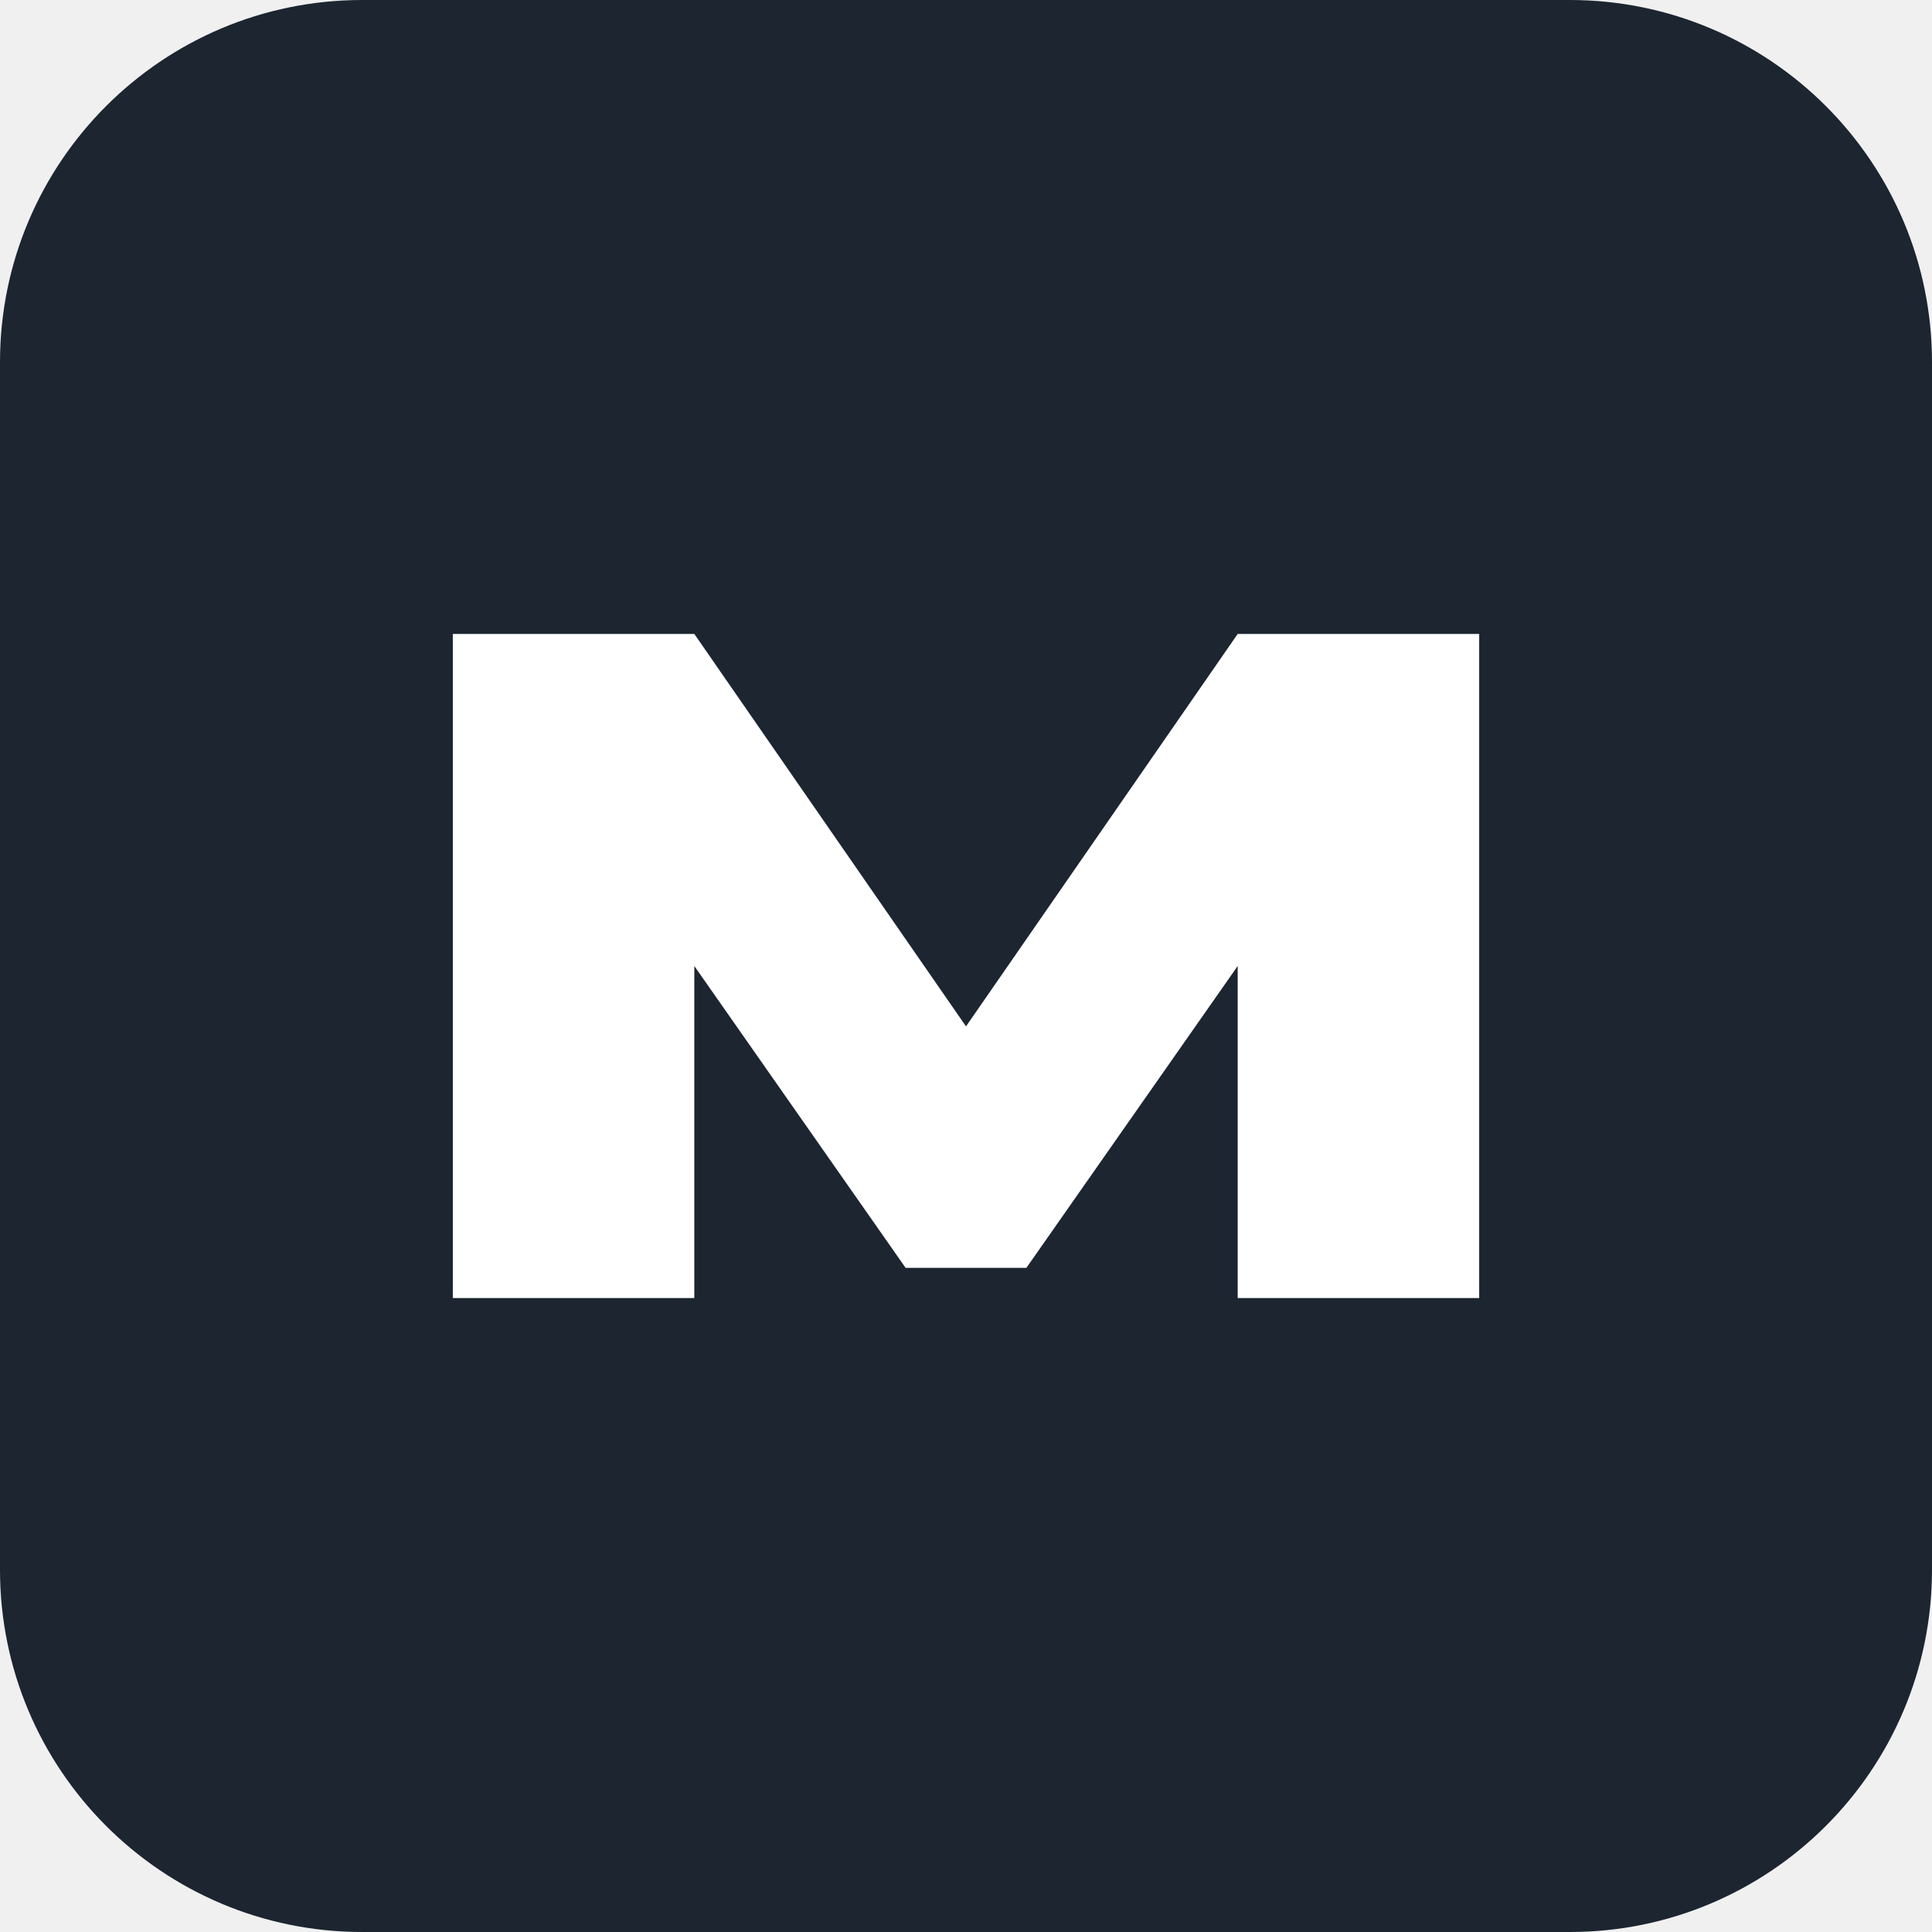
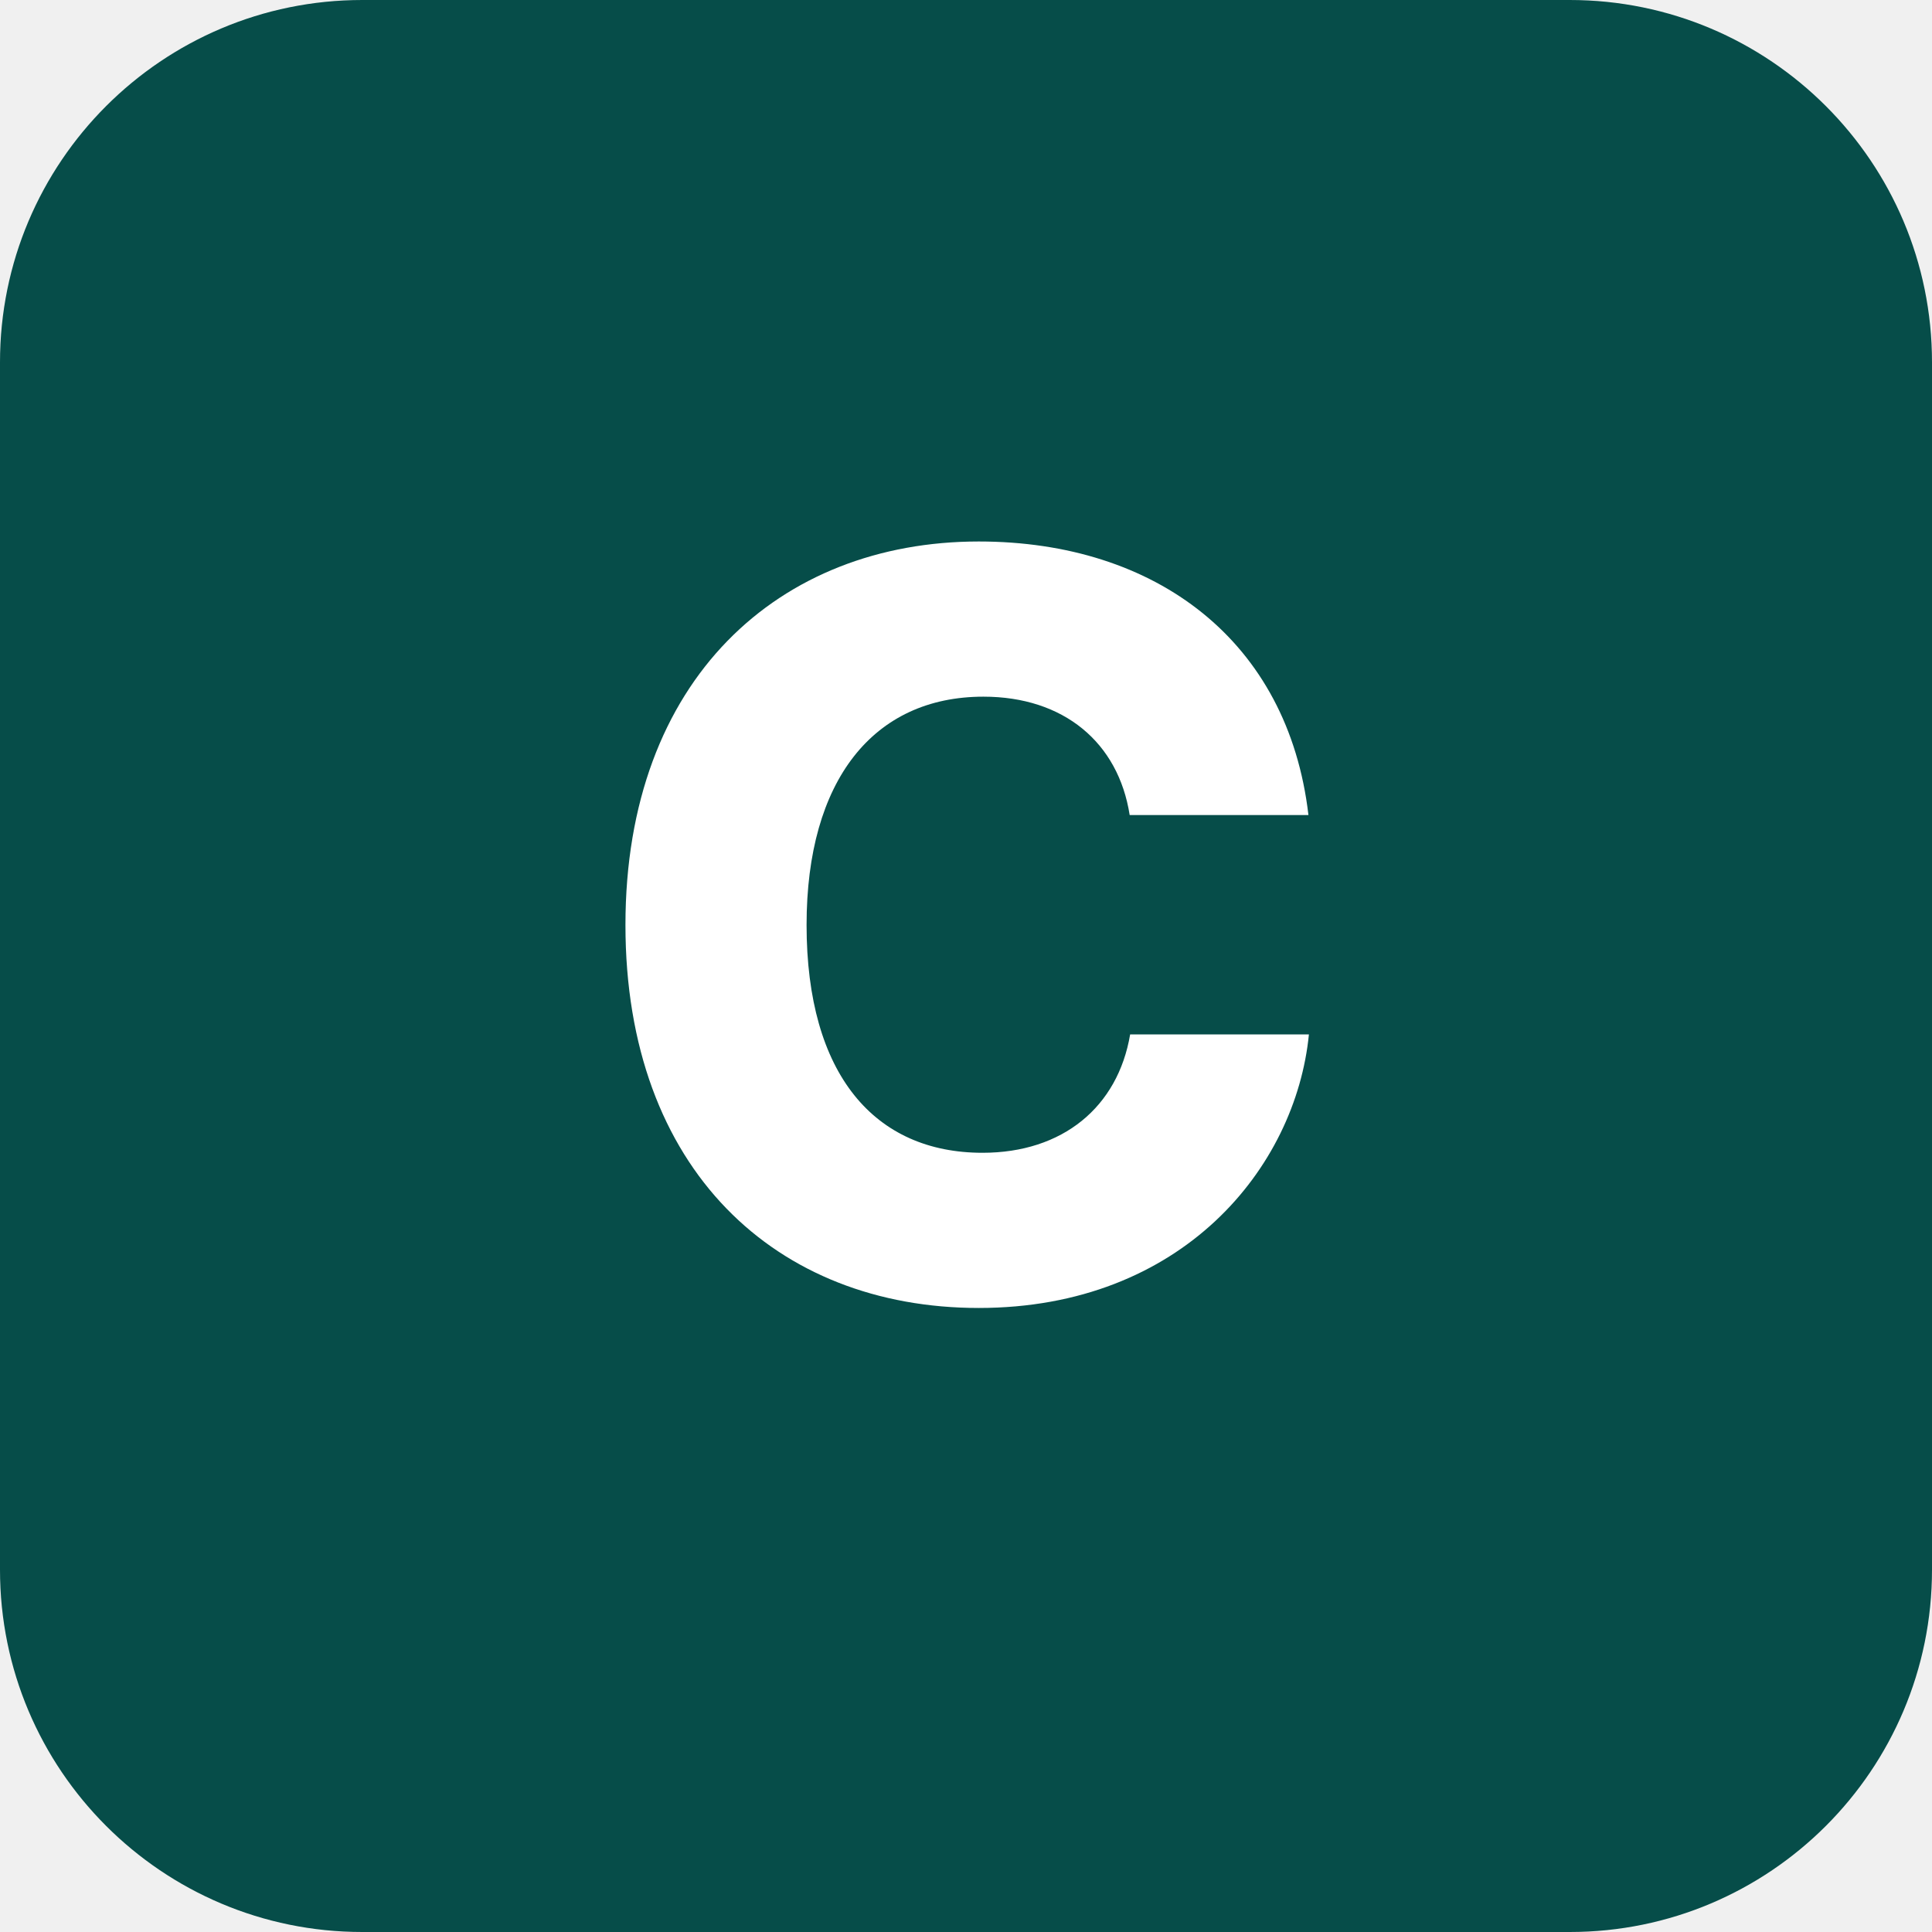
<svg xmlns="http://www.w3.org/2000/svg" viewBox="0 0 64 64">
-   <rect width="64" height="64" rx="12" fill="#1c2530" />
-   <path d="M15 43V21h8l9 13 9-13h8v22h-8V32l-7 10h-4l-7-10v11z" fill="#ffffff" />
+   <rect width="64" height="64" rx="12" fill="#064d49" />
+   <text x="32" y="43" text-anchor="middle" font-size="34" font-weight="800" font-family="-apple-system, BlinkMacSystemFont, 'Segoe UI', sans-serif" fill="#ffffff">C</text>
</svg>
